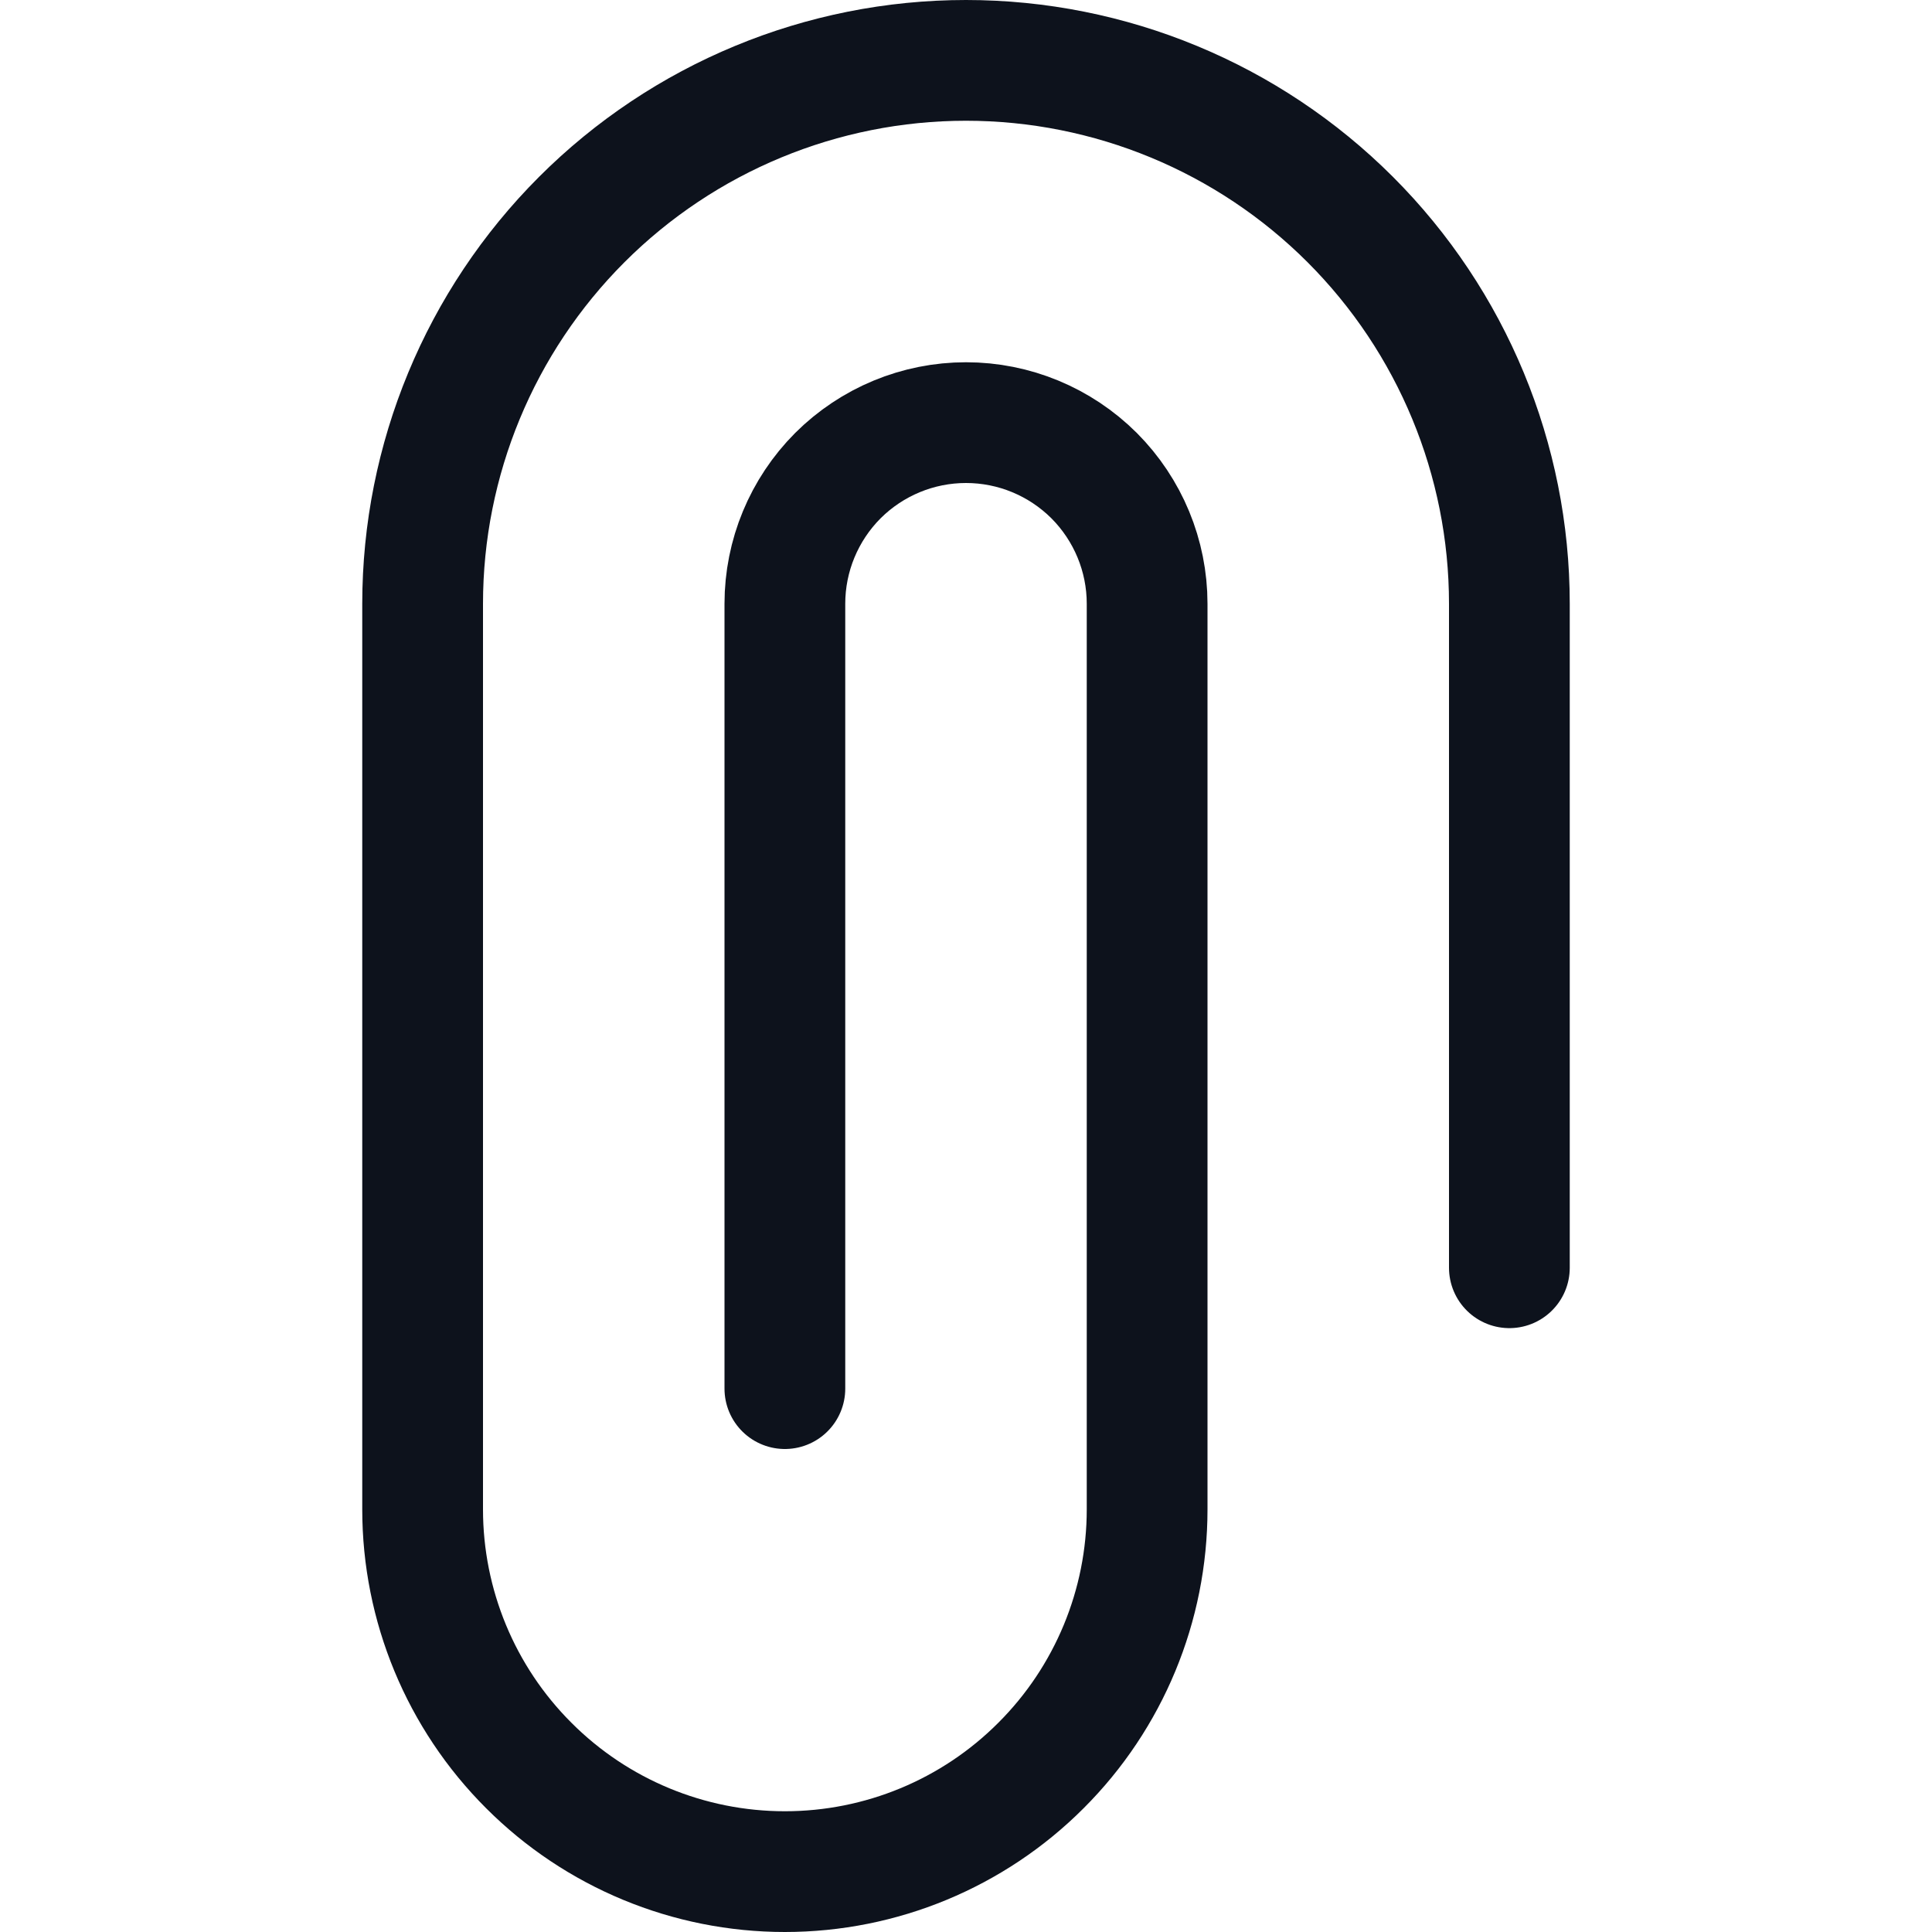
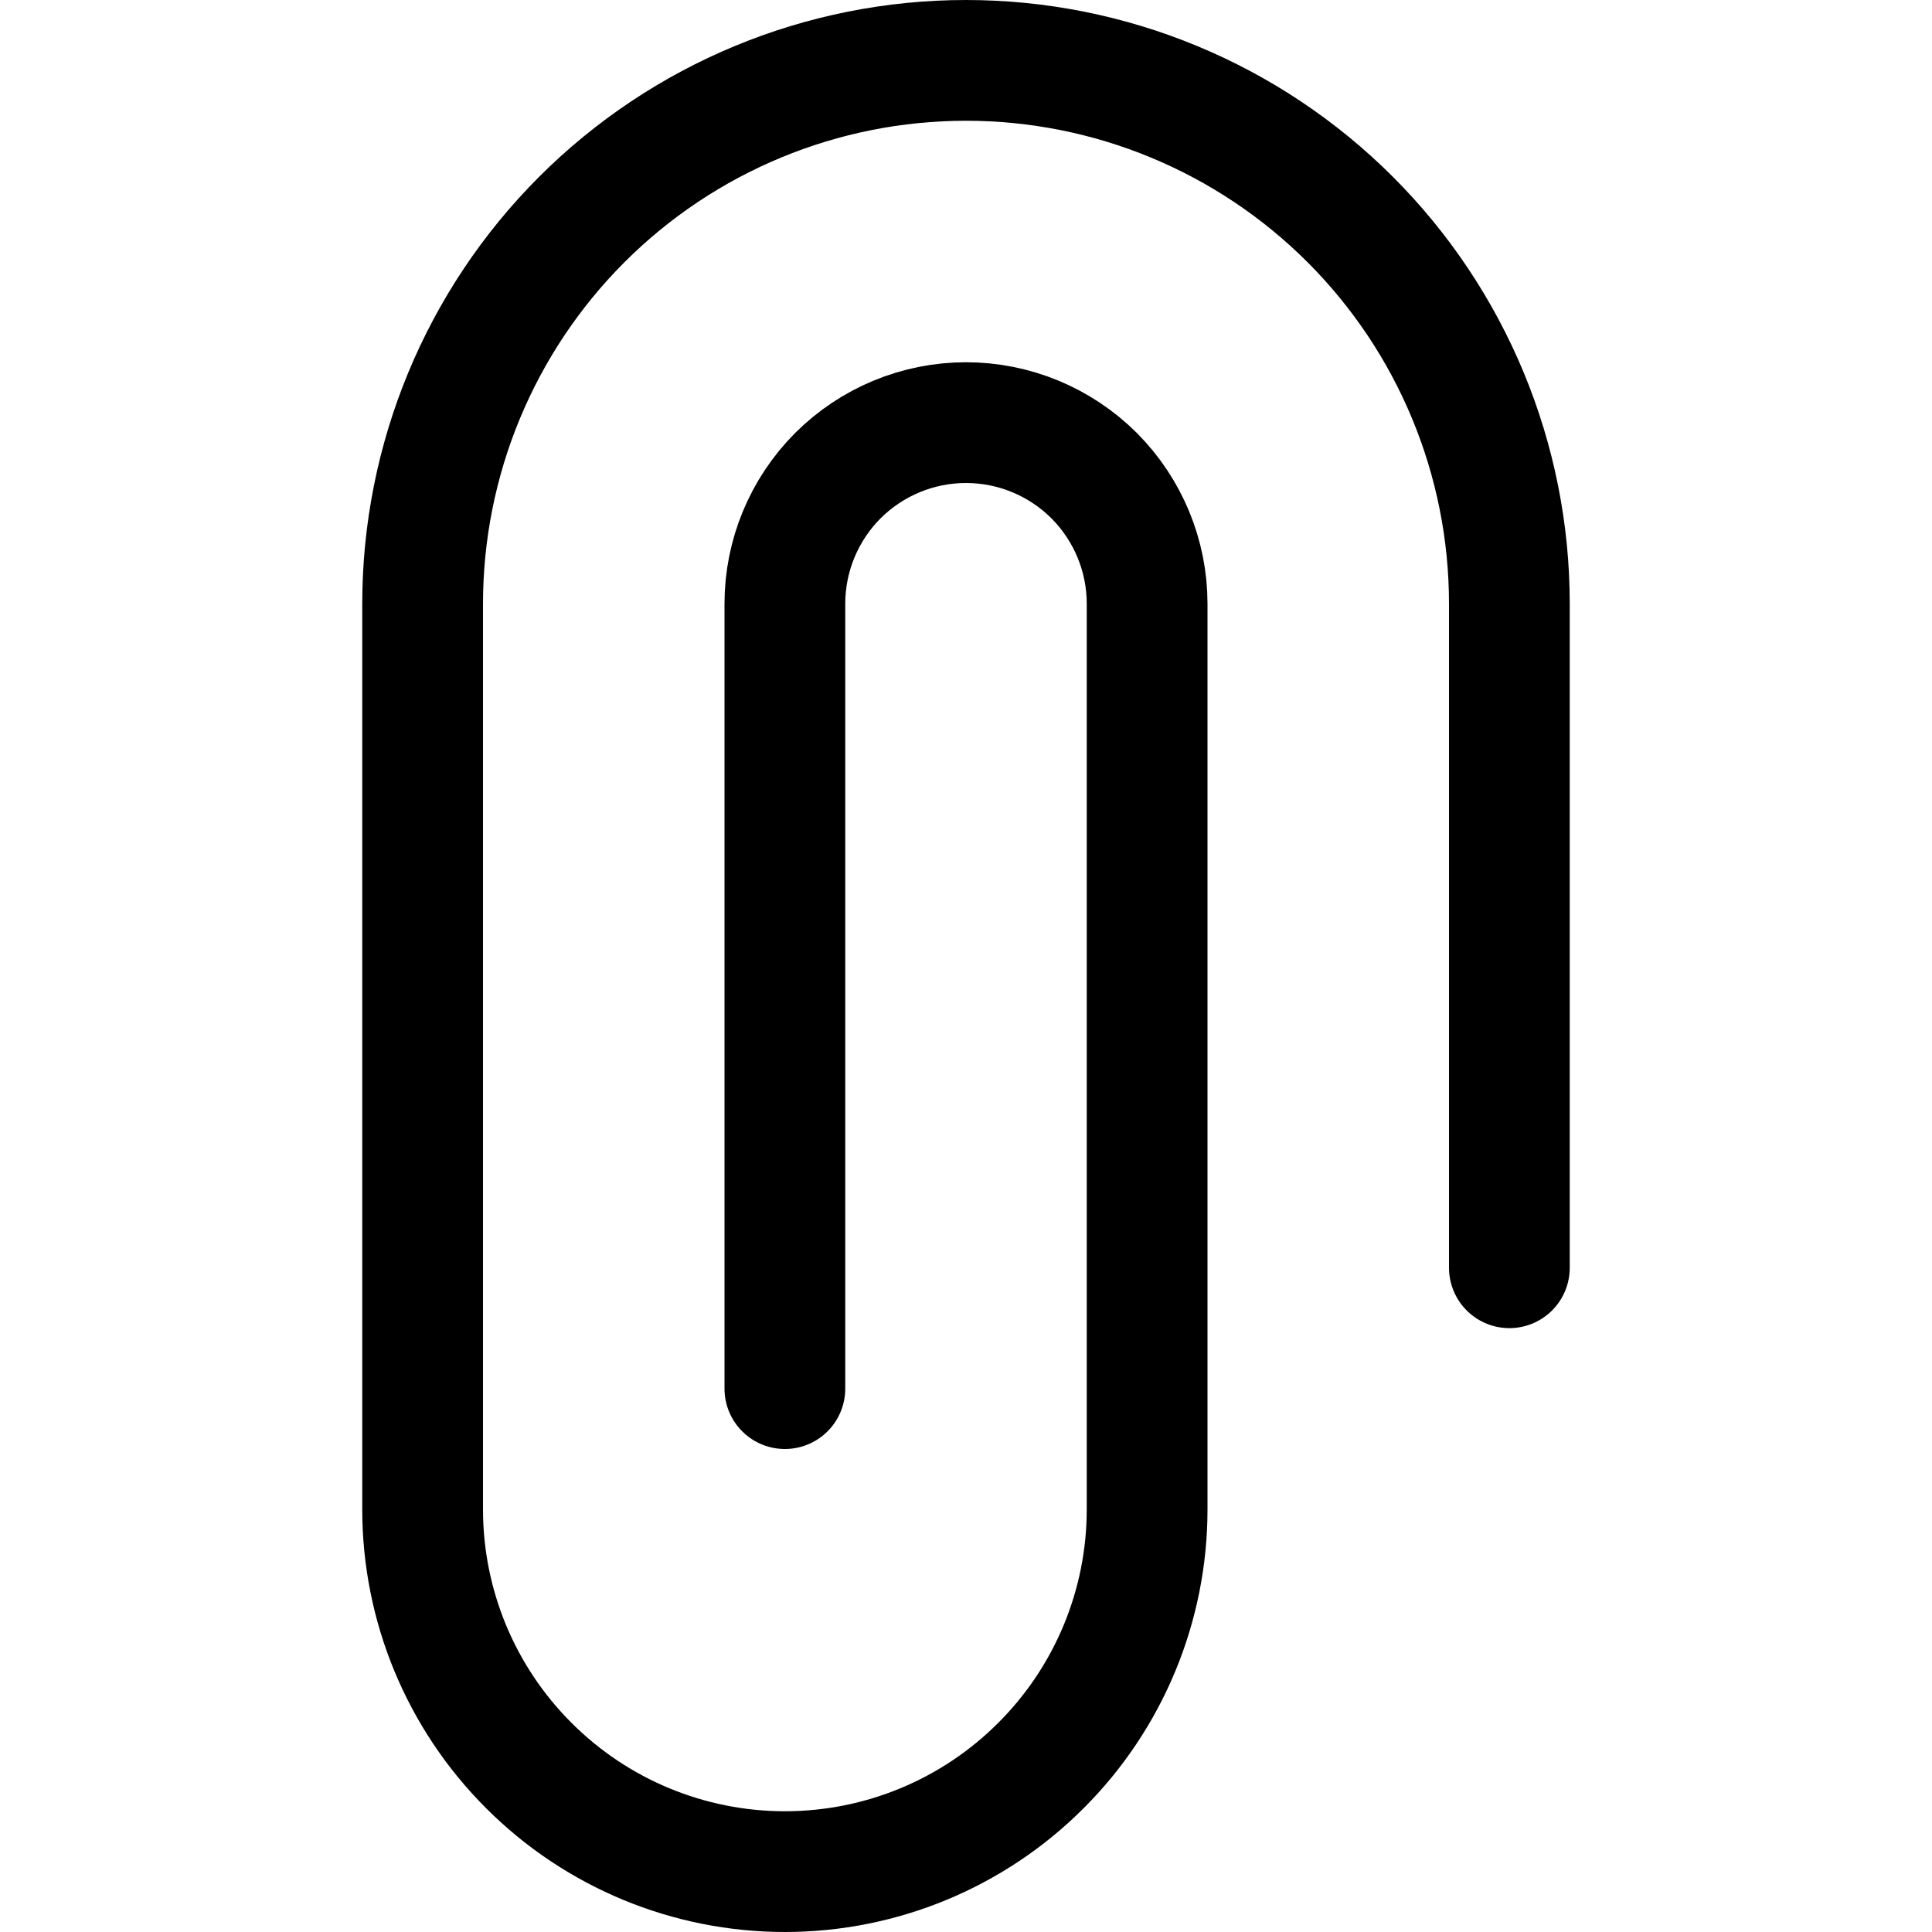
<svg xmlns="http://www.w3.org/2000/svg" width="16" height="16" viewBox="0 0 16 16" fill="none">
-   <path d="M12.5 10.499V5C12.5 3.807 12.026 2.662 11.182 1.818C10.338 0.974 9.193 0.5 8 0.5C6.807 0.5 5.662 0.974 4.818 1.818C3.974 2.662 3.5 3.807 3.5 5V12.5C3.5 13.296 3.816 14.059 4.379 14.621C4.941 15.184 5.704 15.5 6.5 15.5C7.296 15.5 8.059 15.184 8.621 14.621C9.184 14.059 9.5 13.296 9.5 12.5V5C9.5 4.602 9.342 4.221 9.061 3.939C8.779 3.658 8.398 3.5 8 3.5C7.602 3.5 7.221 3.658 6.939 3.939C6.658 4.221 6.5 4.602 6.5 5V11.5" stroke="#0D121C" stroke-linecap="round" stroke-linejoin="round" />
+   <path d="M12.5 10.499V5C12.5 3.807 12.026 2.662 11.182 1.818C10.338 0.974 9.193 0.5 8 0.5C6.807 0.5 5.662 0.974 4.818 1.818C3.974 2.662 3.5 3.807 3.5 5V12.5C3.5 13.296 3.816 14.059 4.379 14.621C4.941 15.184 5.704 15.5 6.5 15.5C7.296 15.5 8.059 15.184 8.621 14.621C9.184 14.059 9.5 13.296 9.5 12.5V5C9.5 4.602 9.342 4.221 9.061 3.939C8.779 3.658 8.398 3.5 8 3.5C7.602 3.5 7.221 3.658 6.939 3.939C6.658 4.221 6.5 4.602 6.5 5V11.5" stroke="currentColor" stroke-linecap="round" stroke-linejoin="round" />
</svg>
